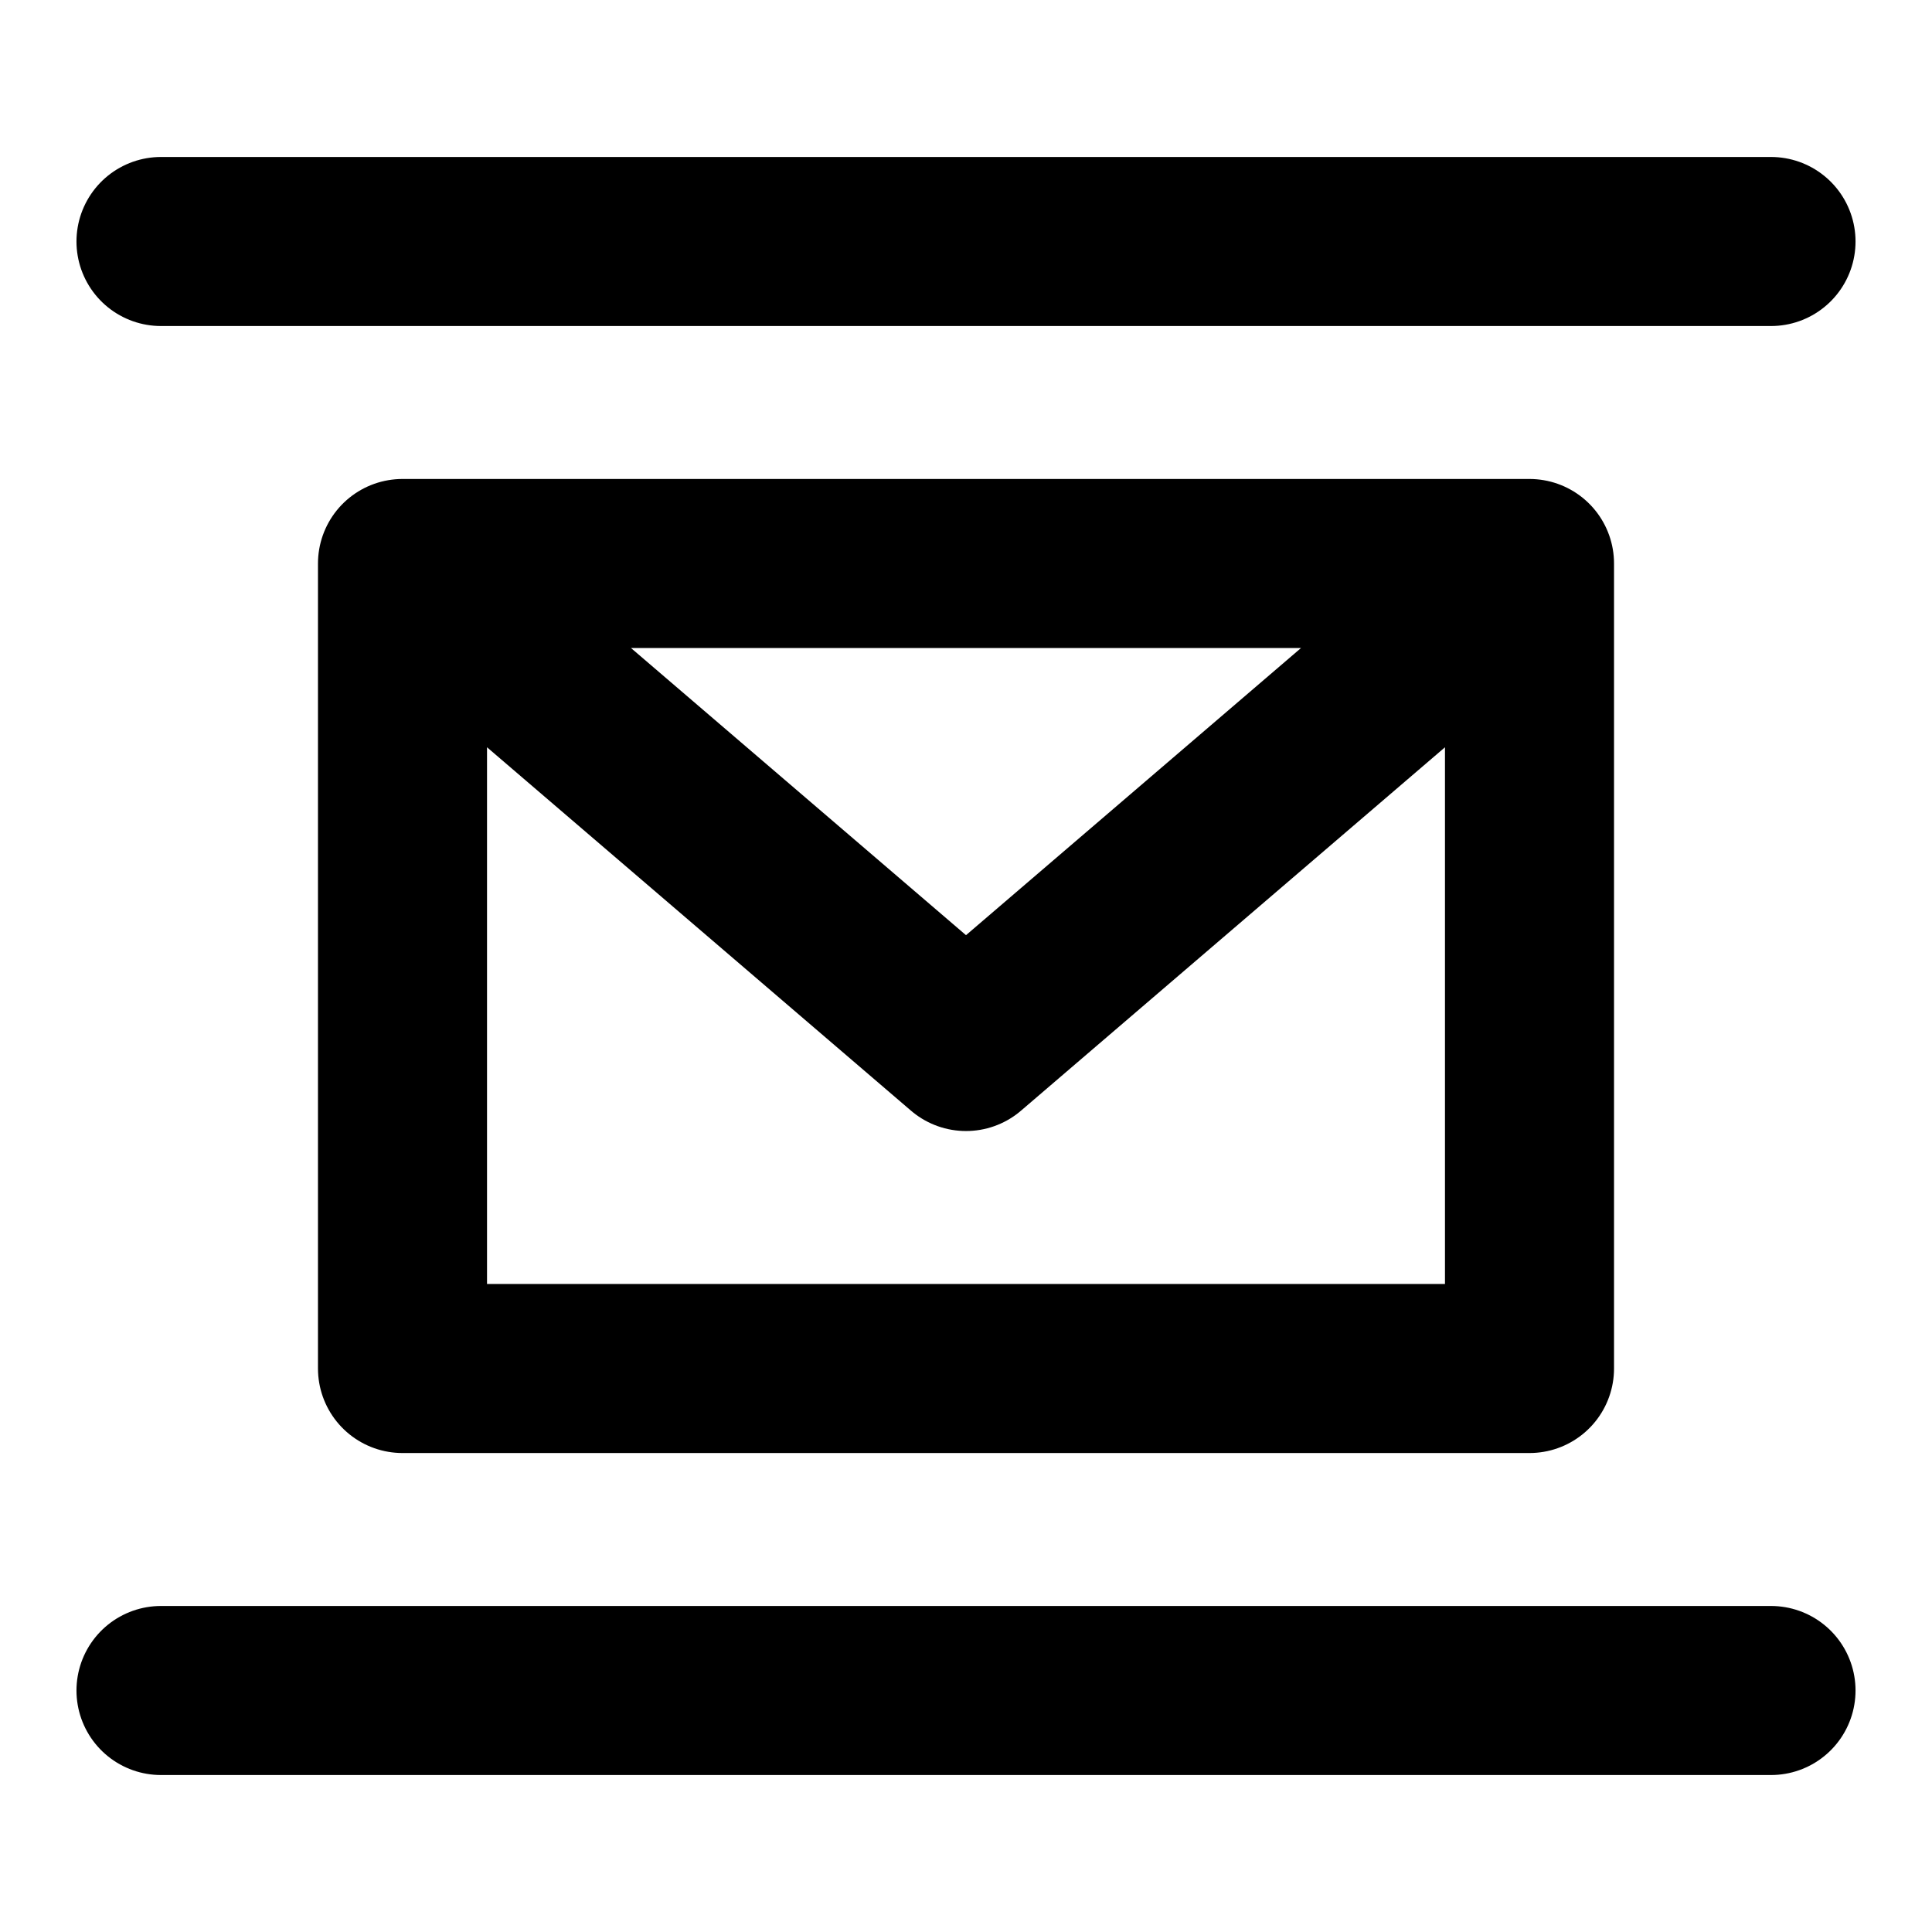
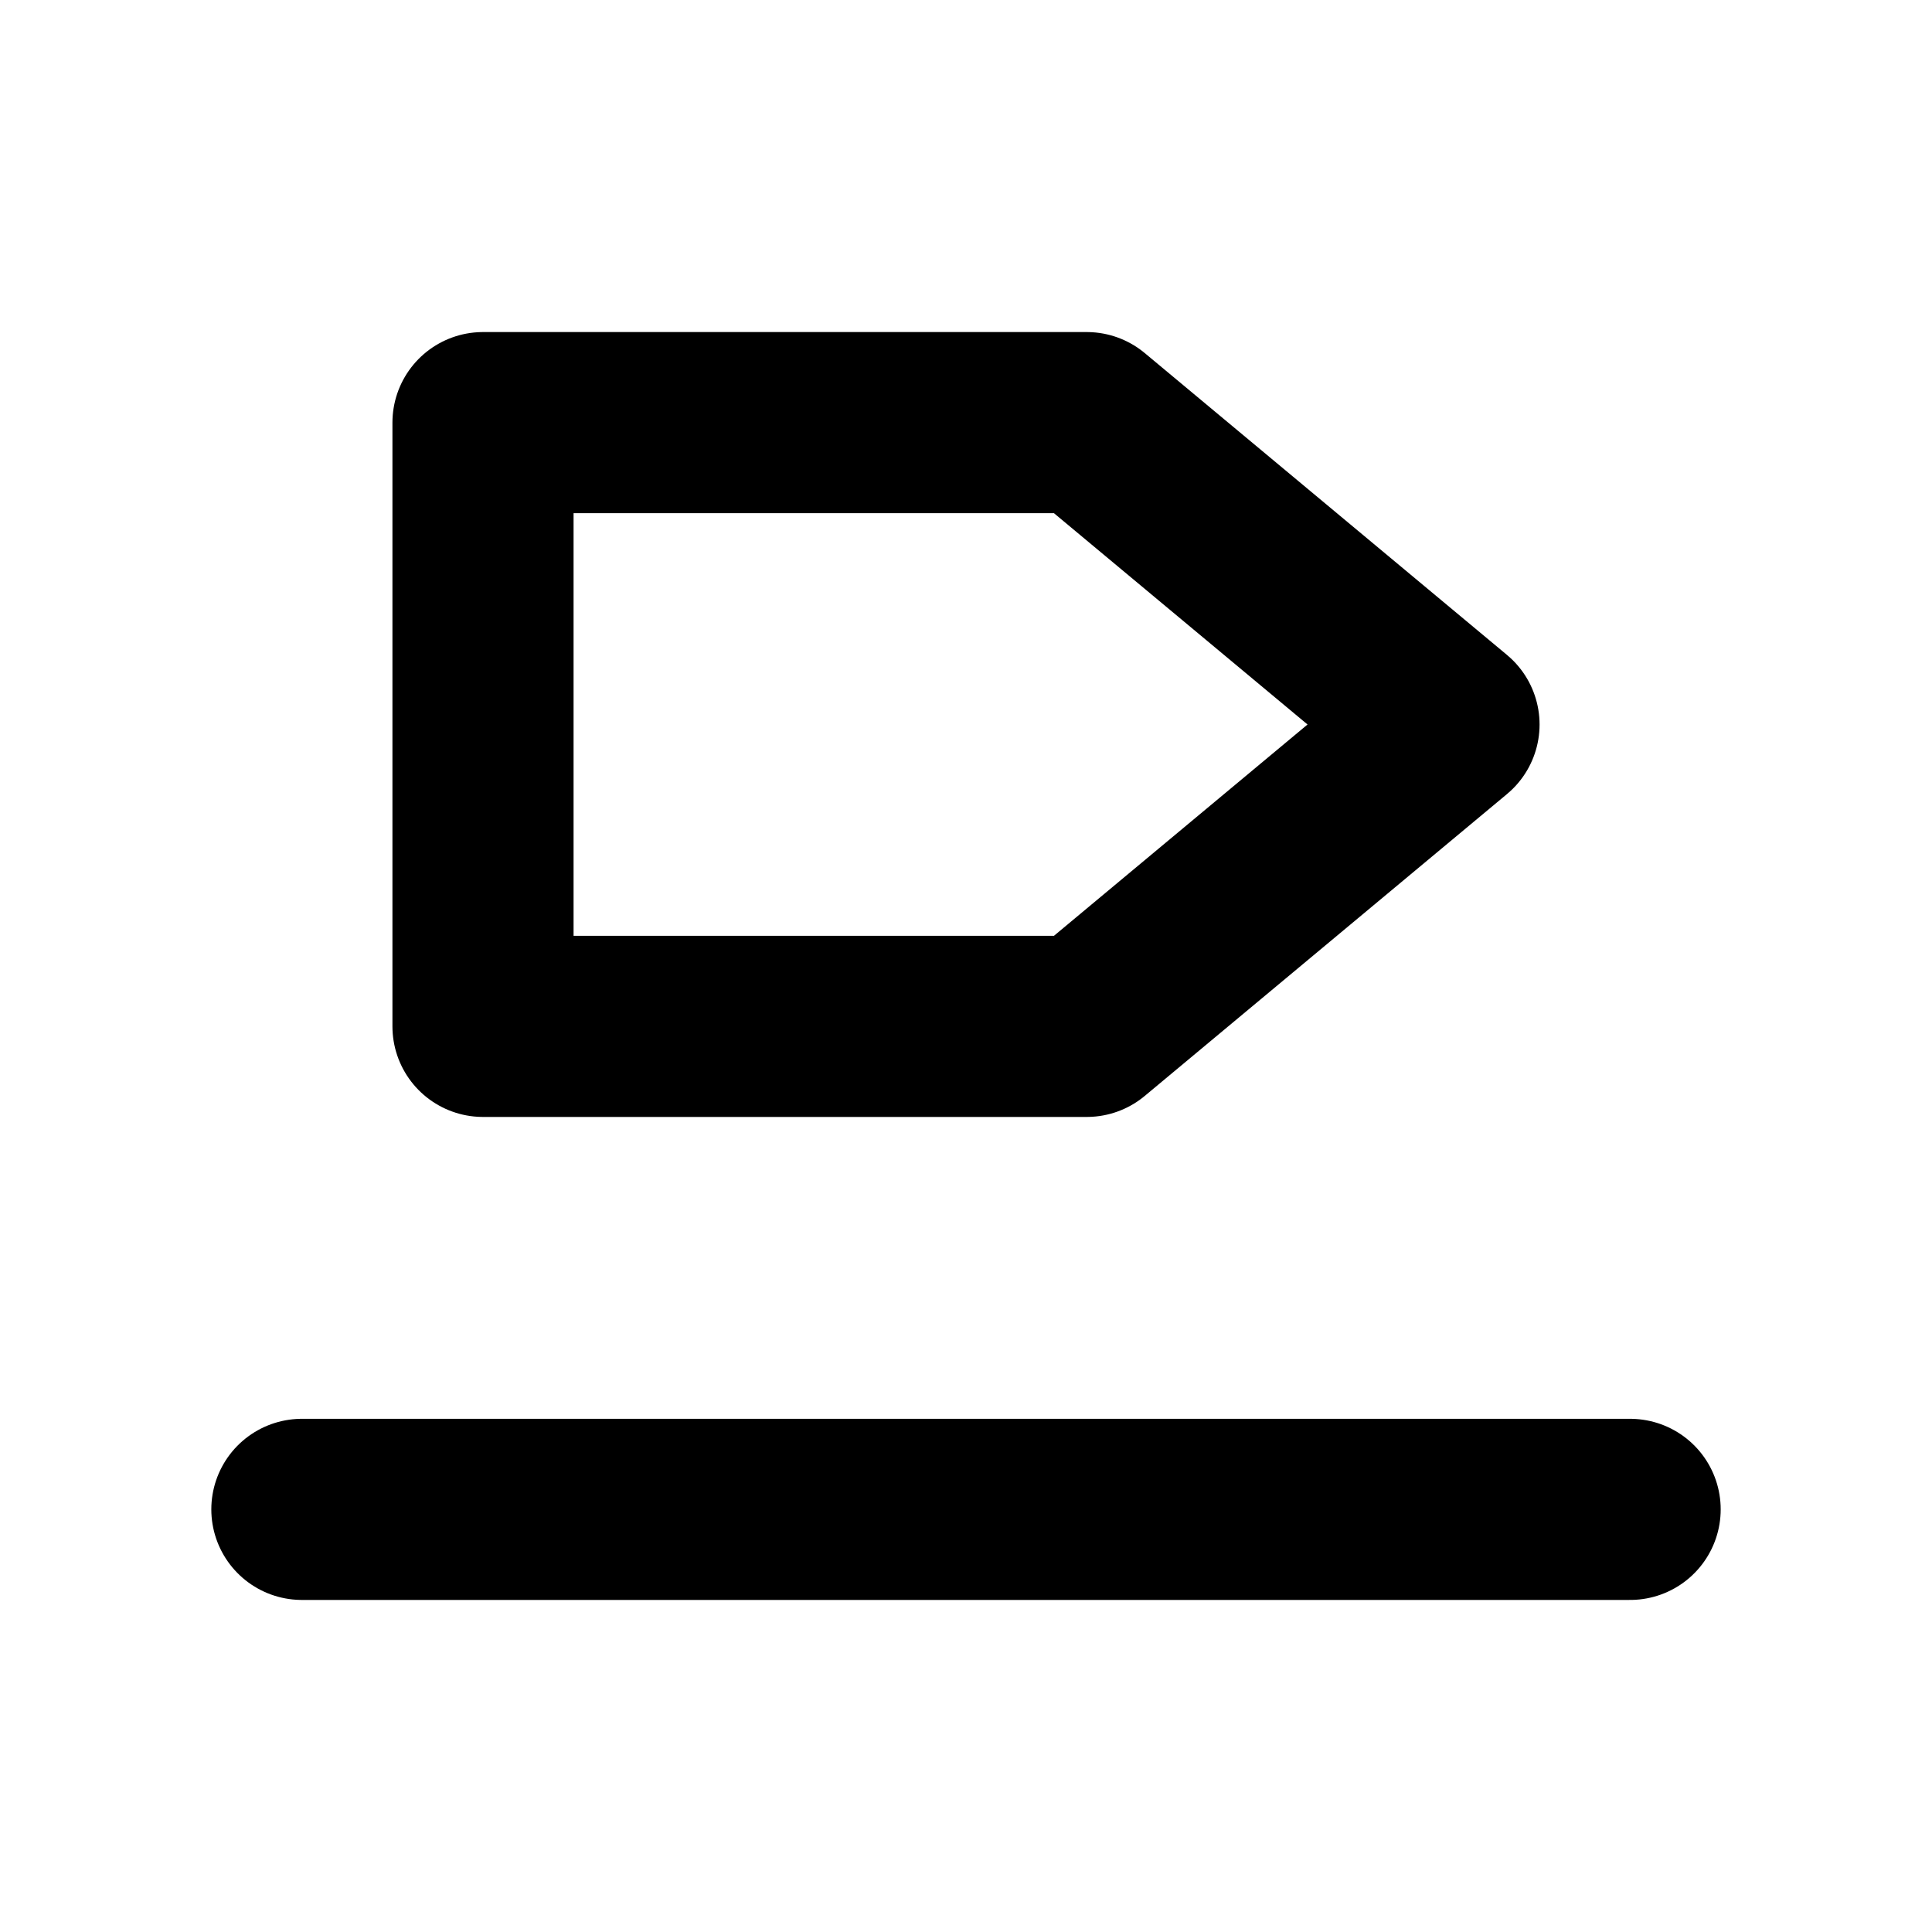
- <svg xmlns="http://www.w3.org/2000/svg" width="16" height="16" viewBox="0 0 24 24" fill="none" stroke="currentColor" stroke-width="2.1" stroke-linejoin="round" stroke-linecap="round" aria-hidden="true">
-   <path d="M2 3h20M2 21h20 M5 7h14v10H5z M5 7l7 6 7-6" />
+ <svg xmlns="http://www.w3.org/2000/svg" viewBox="0 0 16 16" width="16" height="16">
+   <path d="M4 3.5h5l3 2.5-3 2.5H4z M2.5 12.5h11" fill="none" stroke="currentColor" stroke-width="1.5" stroke-linecap="round" stroke-linejoin="round" />
</svg>
